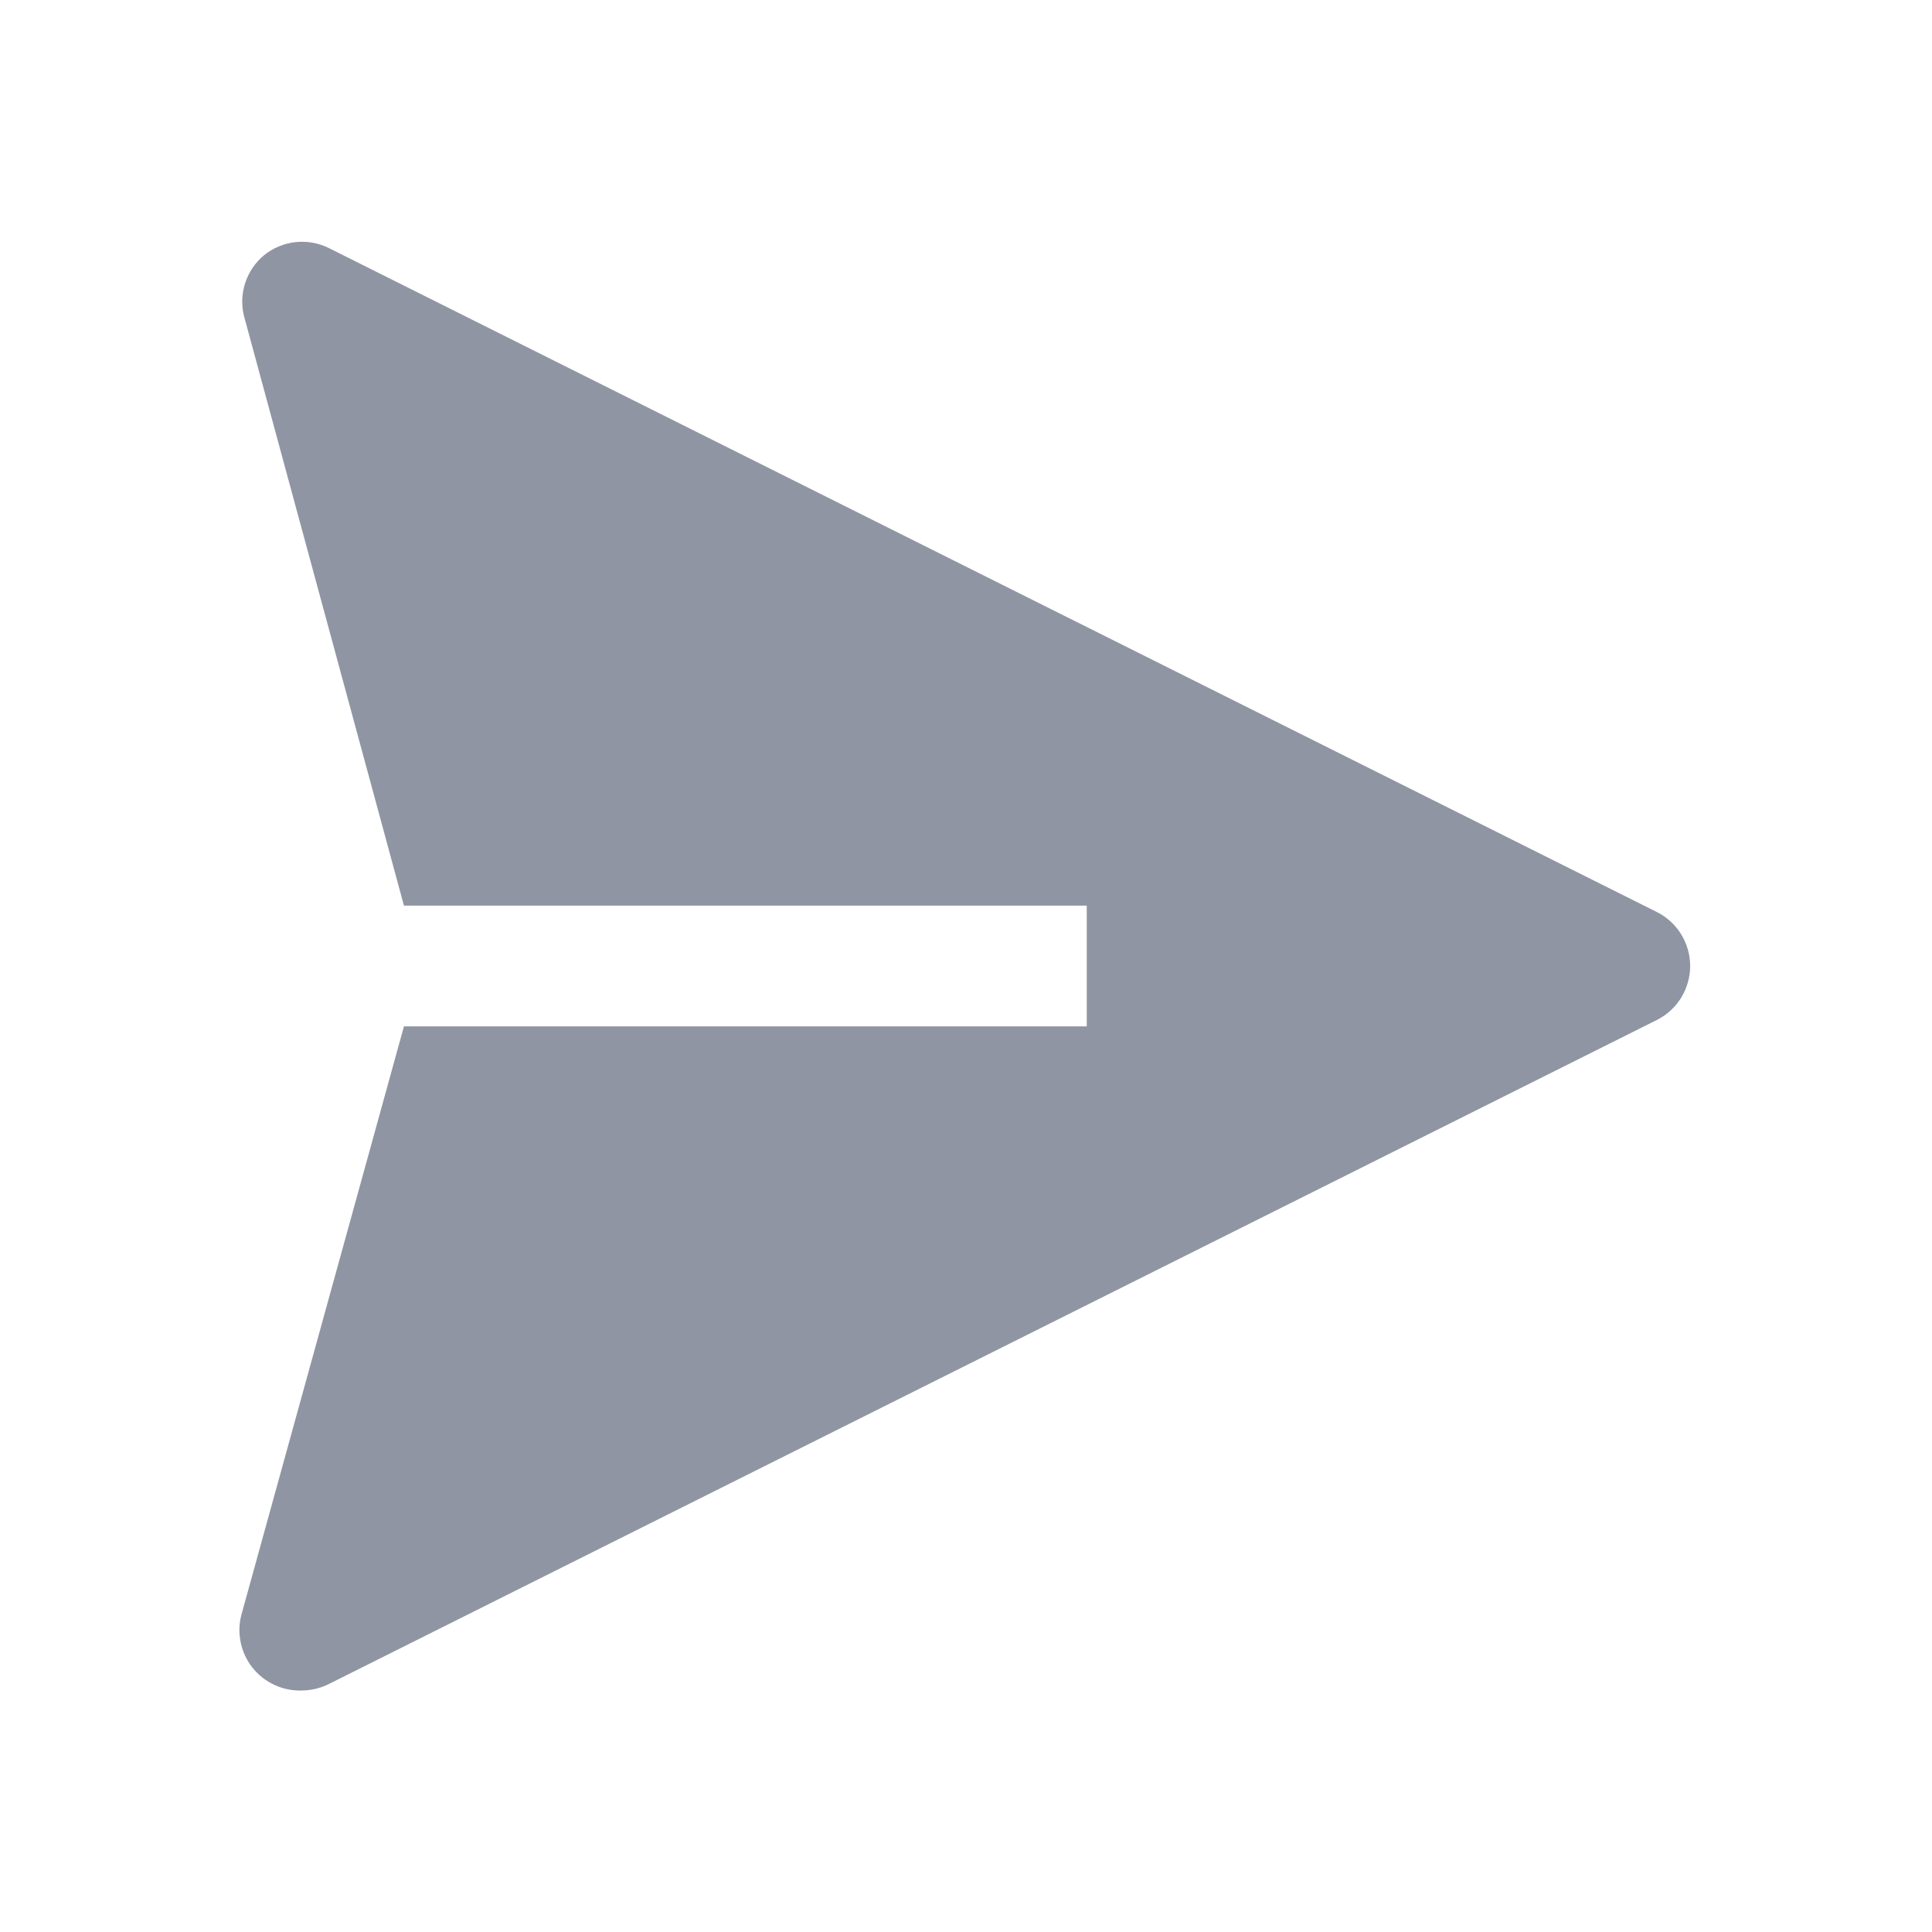
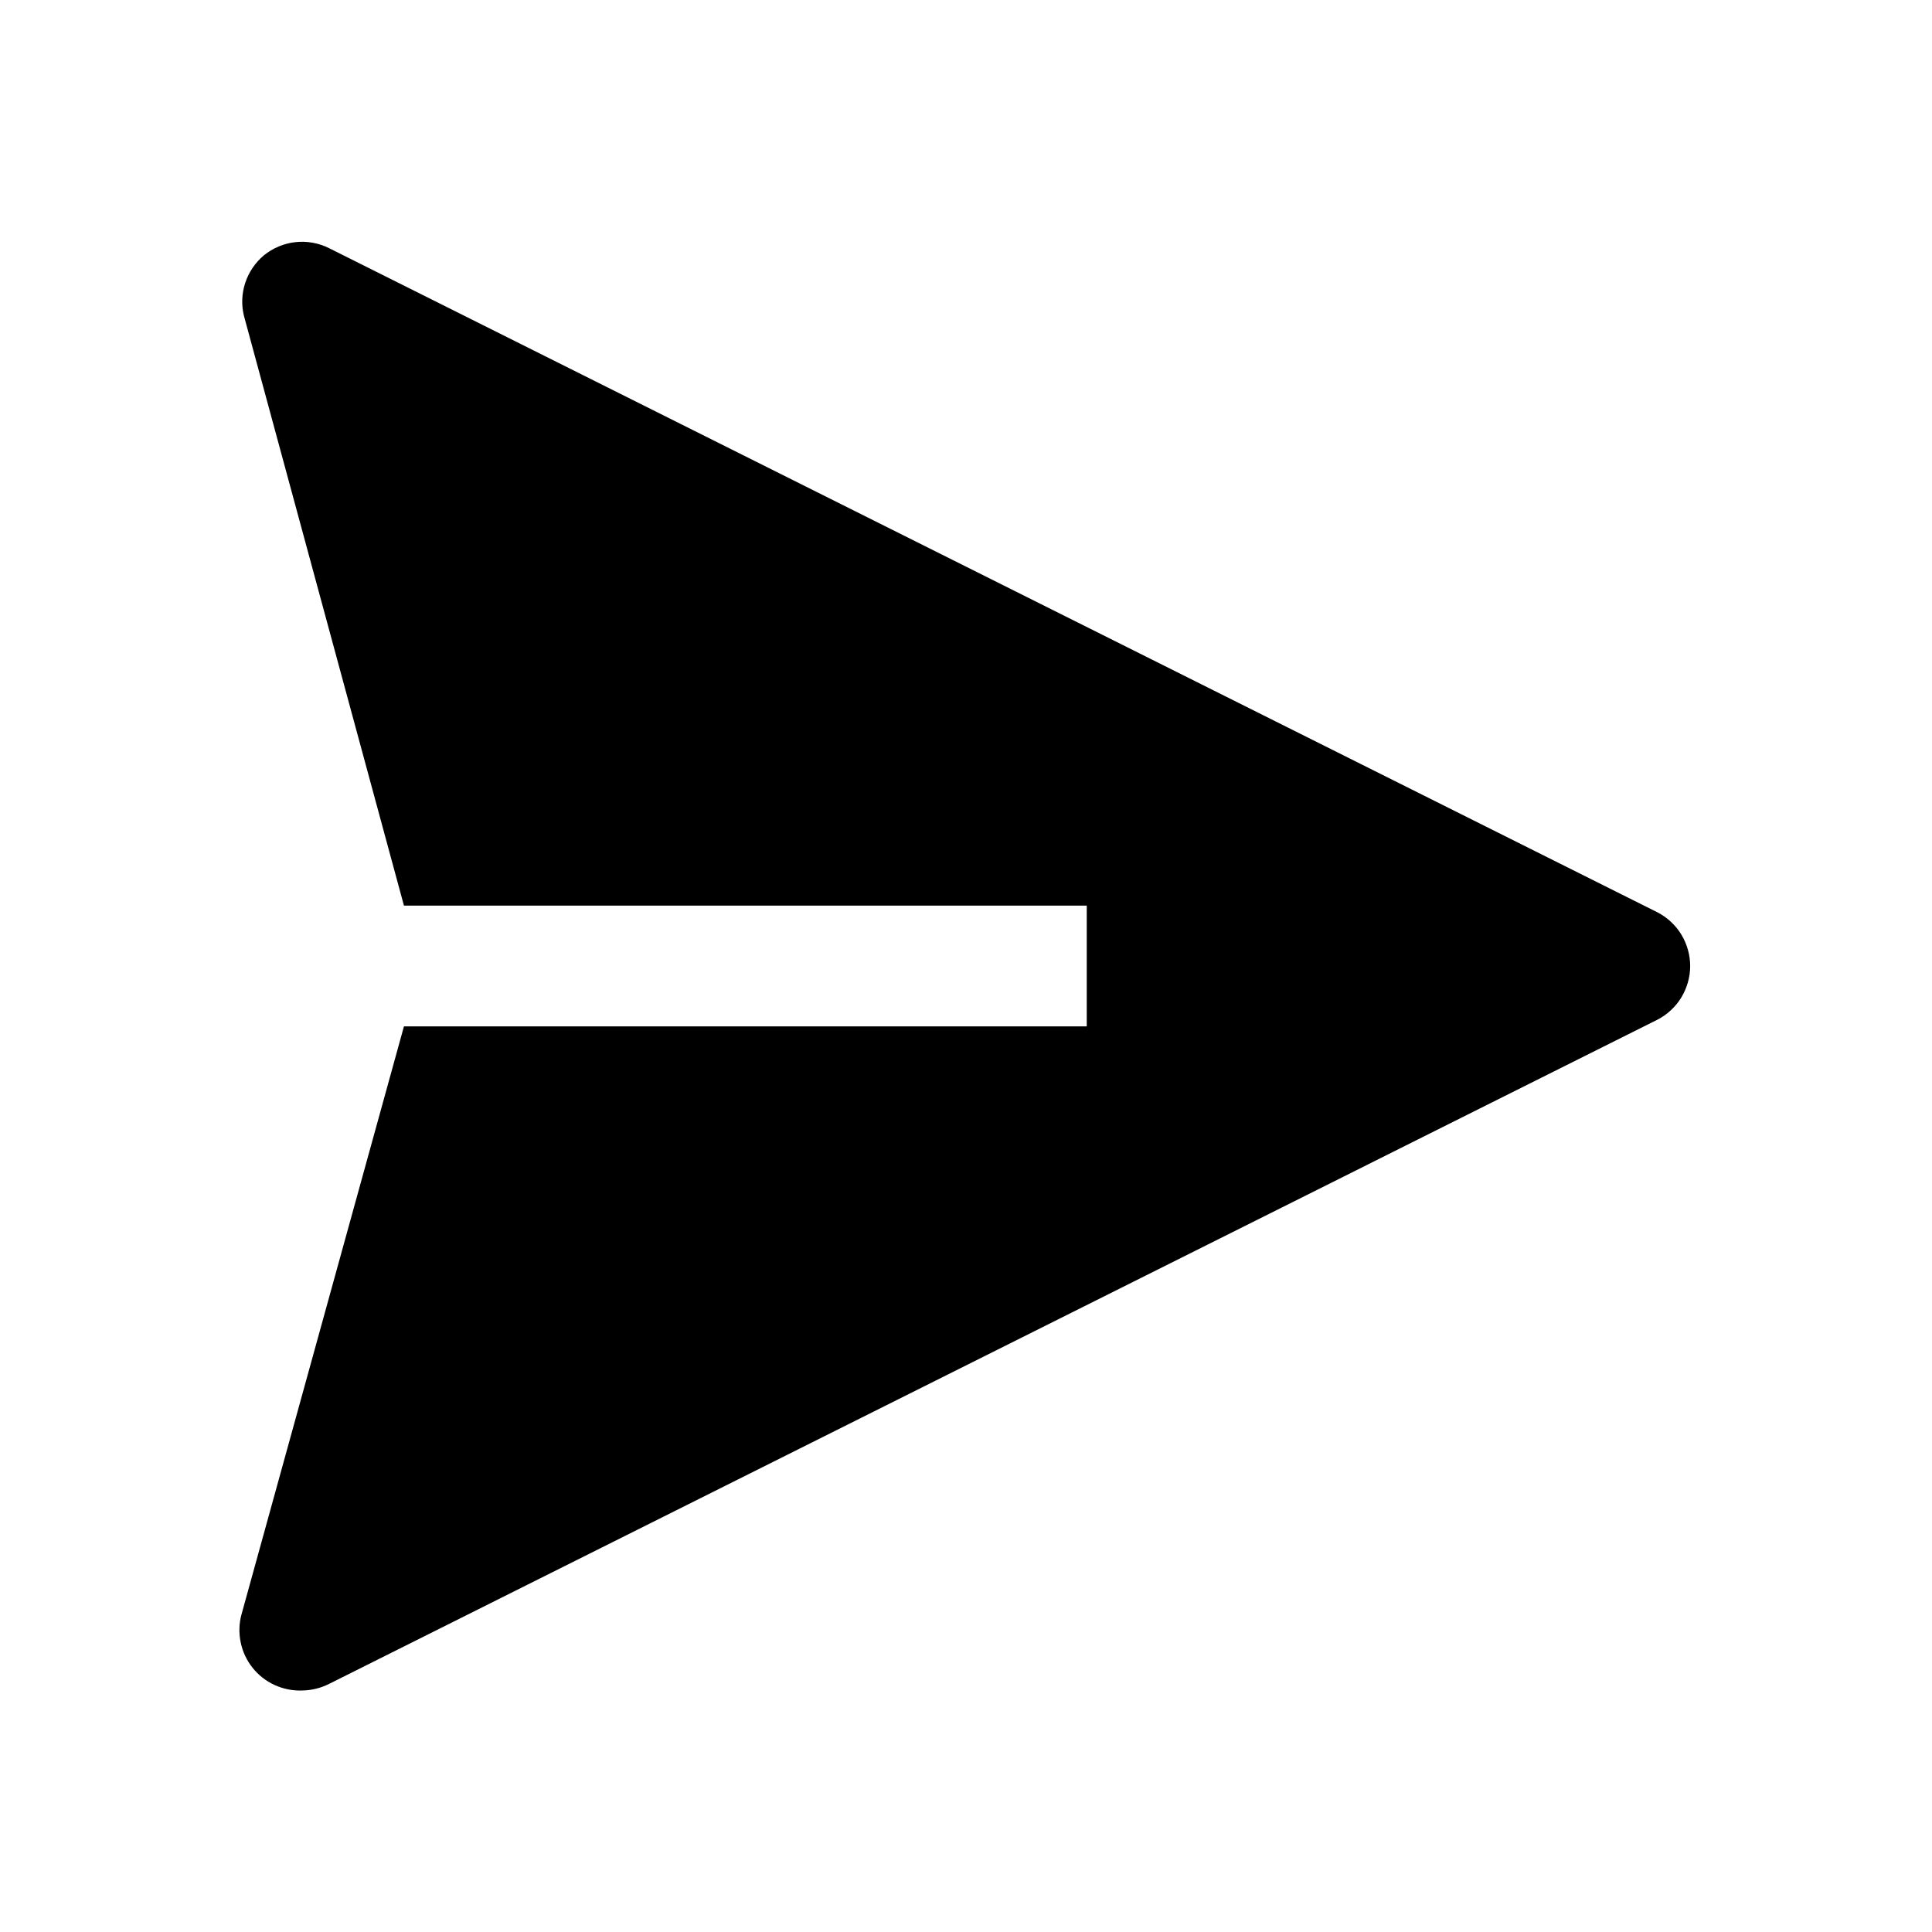
<svg xmlns="http://www.w3.org/2000/svg" width="24" height="24" viewBox="0 0 24 24" fill="none">
-   <path d="M20.587 11.332L4.088 3.083C3.958 3.018 3.813 2.992 3.669 3.008C3.526 3.024 3.39 3.081 3.278 3.172C3.171 3.262 3.091 3.38 3.047 3.512C3.003 3.645 2.997 3.787 3.03 3.922L5.018 11.25H13.5V12.75H5.018L3 20.055C2.969 20.168 2.966 20.287 2.99 20.402C3.013 20.517 3.064 20.625 3.137 20.717C3.21 20.809 3.303 20.882 3.41 20.931C3.516 20.98 3.633 21.004 3.75 21C3.867 20.999 3.983 20.971 4.088 20.918L20.587 12.668C20.71 12.605 20.814 12.509 20.886 12.391C20.957 12.273 20.996 12.138 20.996 12C20.996 11.862 20.957 11.727 20.886 11.609C20.814 11.491 20.71 11.395 20.587 11.332Z" fill="#8F95A2" />
+   <path d="M20.587 11.332L4.088 3.083C3.958 3.018 3.813 2.992 3.669 3.008C3.526 3.024 3.39 3.081 3.278 3.172C3.171 3.262 3.091 3.38 3.047 3.512C3.003 3.645 2.997 3.787 3.03 3.922L5.018 11.25H13.5V12.75H5.018L3 20.055C2.969 20.168 2.966 20.287 2.99 20.402C3.013 20.517 3.064 20.625 3.137 20.717C3.21 20.809 3.303 20.882 3.41 20.931C3.516 20.98 3.633 21.004 3.75 21C3.867 20.999 3.983 20.971 4.088 20.918L20.587 12.668C20.71 12.605 20.814 12.509 20.886 12.391C20.957 12.273 20.996 12.138 20.996 12C20.996 11.862 20.957 11.727 20.886 11.609C20.814 11.491 20.71 11.395 20.587 11.332Z" fill="currentColor" />
</svg>
